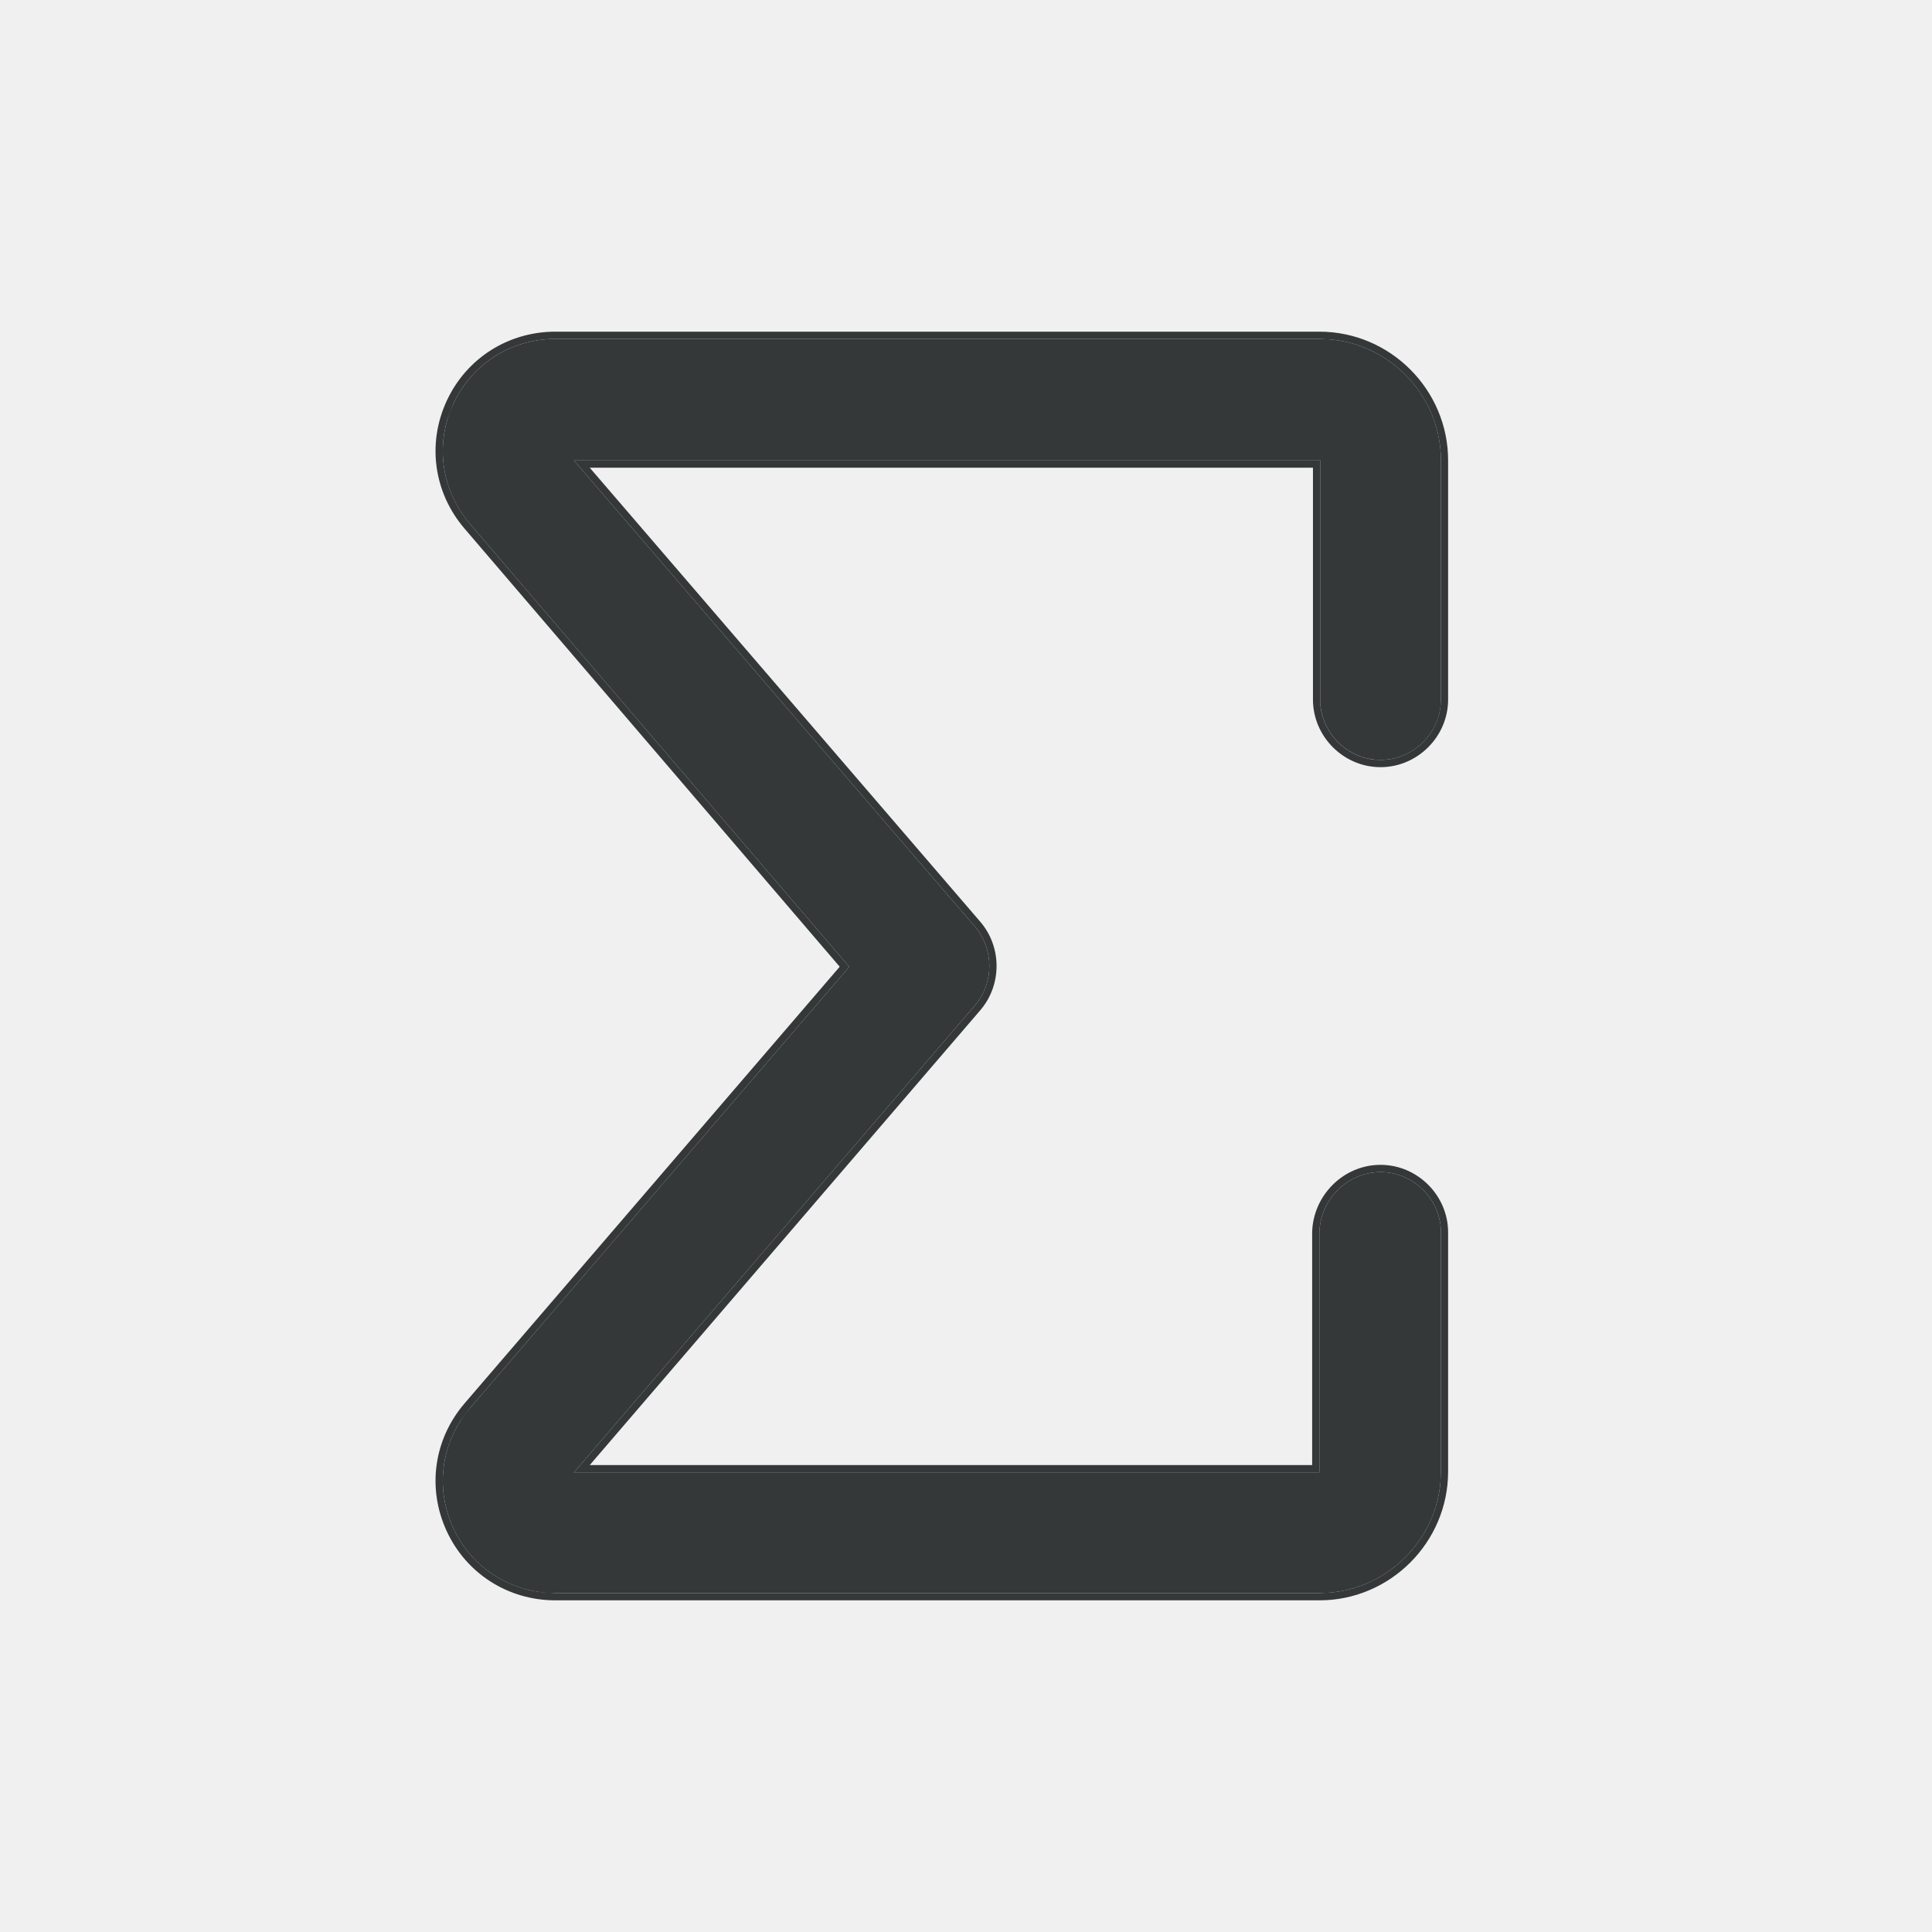
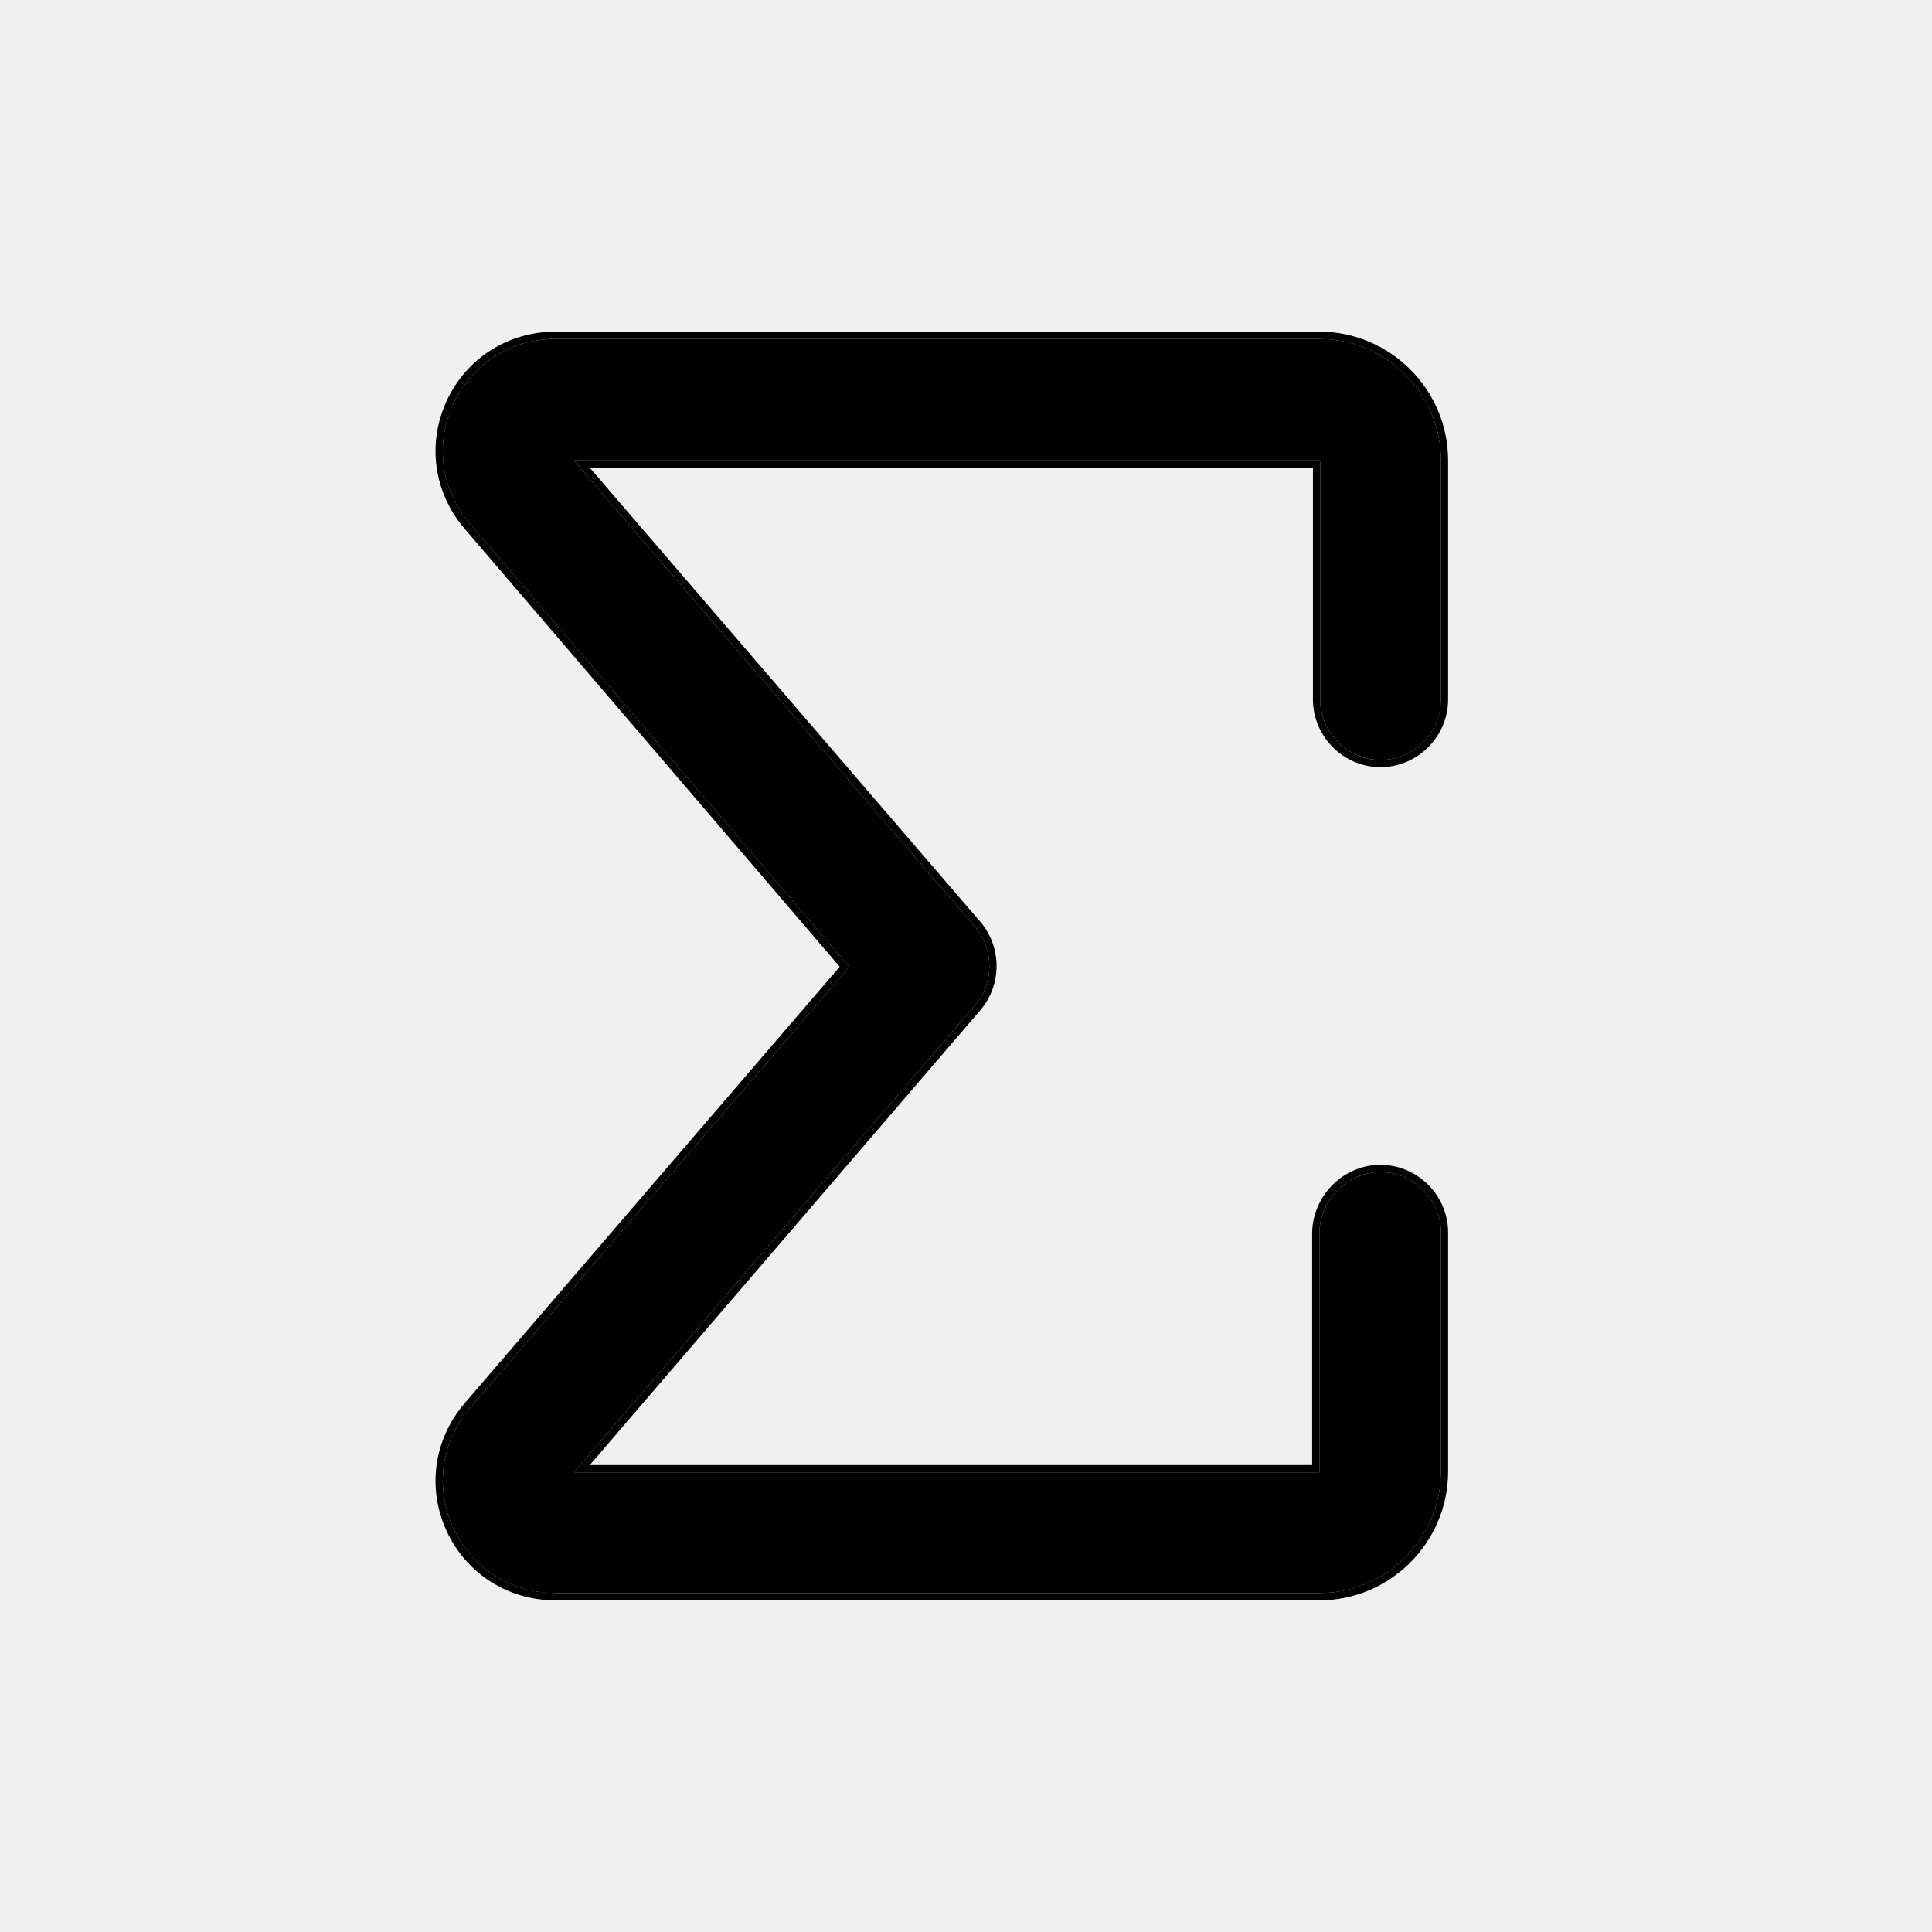
<svg xmlns="http://www.w3.org/2000/svg" width="24" height="24" viewBox="0 0 24 24" fill="none">
  <g clip-path="url(#clip0_6192_11)">
-     <path d="M16.39 19.79H6.9C6.35 19.79 5.86 19.48 5.63 18.98C5.4 18.48 5.48 17.91 5.84 17.49L10.55 12.01L5.84 6.51C5.48 6.09 5.4 5.52 5.63 5.02C5.86 4.52 6.35 4.21 6.9 4.21H16.39C17.22 4.21 17.9 4.89 17.9 5.72V8.69C17.9 9.1 17.56 9.44 17.15 9.44C16.74 9.44 16.4 9.1 16.4 8.69V5.72H7.13L12.11 11.51C12.35 11.79 12.35 12.21 12.11 12.49L7.13 18.29H16.39V15.31C16.4 14.9 16.74 14.56 17.15 14.56C17.56 14.56 17.9 14.9 17.9 15.31V18.28C17.9 19.11 17.22 19.79 16.39 19.79Z" fill="#353839" />
-     <path d="M16.31 8.69V5.81H7.326L12.178 11.451C12.447 11.765 12.447 12.235 12.178 12.549L7.326 18.2H16.3V15.308C16.311 14.85 16.689 14.47 17.149 14.47C17.609 14.47 17.989 14.85 17.989 15.31V18.28C17.989 19.16 17.269 19.88 16.39 19.88H6.899C6.315 19.88 5.793 19.55 5.548 19.018C5.303 18.485 5.389 17.878 5.772 17.432L10.431 12.009L5.772 6.568C5.389 6.122 5.303 5.514 5.548 4.982C5.793 4.45 6.315 4.12 6.899 4.12L6.9 4.21C6.35 4.21 5.86 4.52 5.63 5.02L5.558 5.21C5.424 5.66 5.525 6.142 5.84 6.51L10.55 12.01L5.84 17.49L5.718 17.654C5.465 18.052 5.428 18.543 5.63 18.98C5.831 19.417 6.231 19.709 6.696 19.775L6.9 19.79H16.39L16.543 19.782C17.251 19.71 17.819 19.142 17.892 18.434L17.9 18.28V15.31C17.9 14.9 17.56 14.56 17.15 14.56C16.74 14.56 16.4 14.9 16.39 15.31V18.29H7.13L12.11 12.49C12.35 12.21 12.35 11.79 12.11 11.51L7.13 5.72H16.4V8.69L16.403 8.766C16.439 9.116 16.723 9.4 17.073 9.437L17.15 9.44C17.534 9.44 17.857 9.141 17.895 8.766L17.9 8.69V5.72C17.899 4.942 17.302 4.295 16.543 4.218L16.39 4.21L16.39 4.12C17.269 4.12 17.989 4.84 17.989 5.72V8.69C17.989 9.15 17.609 9.53 17.149 9.53C16.69 9.53 16.31 9.15 16.31 8.69ZM16.39 4.12L16.39 4.21H6.9L6.899 4.12H16.39Z" fill="#353839" />
+     <path d="M16.39 19.79H6.9C6.35 19.79 5.86 19.48 5.63 18.98C5.4 18.48 5.48 17.91 5.84 17.49L10.55 12.01L5.84 6.51C5.48 6.09 5.4 5.52 5.63 5.02C5.86 4.52 6.35 4.21 6.9 4.21H16.39C17.22 4.21 17.9 4.89 17.9 5.72V8.69C17.9 9.1 17.56 9.44 17.15 9.44C16.74 9.44 16.4 9.1 16.4 8.69V5.72H7.13L12.11 11.51C12.35 11.79 12.35 12.21 12.11 12.49L7.13 18.29H16.39V15.31C16.4 14.9 16.74 14.56 17.15 14.56C17.56 14.56 17.9 14.9 17.9 15.31V18.28C17.9 19.11 17.22 19.79 16.39 19.79Z" fill="currentColor" />
+     <path d="M16.31 8.69V5.81H7.326L12.178 11.451C12.447 11.765 12.447 12.235 12.178 12.549L7.326 18.2H16.3V15.308C16.311 14.85 16.689 14.47 17.149 14.47C17.609 14.47 17.989 14.85 17.989 15.31V18.28C17.989 19.16 17.269 19.88 16.39 19.88H6.899C6.315 19.88 5.793 19.55 5.548 19.018C5.303 18.485 5.389 17.878 5.772 17.432L10.431 12.009L5.772 6.568C5.389 6.122 5.303 5.514 5.548 4.982C5.793 4.45 6.315 4.12 6.899 4.12L6.9 4.21C6.35 4.21 5.86 4.52 5.63 5.02L5.558 5.21C5.424 5.66 5.525 6.142 5.84 6.51L10.55 12.01L5.84 17.49L5.718 17.654C5.465 18.052 5.428 18.543 5.63 18.98C5.831 19.417 6.231 19.709 6.696 19.775L6.9 19.79H16.39L16.543 19.782C17.251 19.71 17.819 19.142 17.892 18.434L17.9 18.28V15.31C17.9 14.9 17.56 14.56 17.15 14.56C16.74 14.56 16.4 14.9 16.39 15.31V18.29H7.13L12.11 12.49C12.35 12.21 12.35 11.79 12.11 11.51L7.13 5.72H16.4V8.69L16.403 8.766C16.439 9.116 16.723 9.4 17.073 9.437L17.15 9.44C17.534 9.44 17.857 9.141 17.895 8.766L17.9 8.69V5.72C17.899 4.942 17.302 4.295 16.543 4.218L16.39 4.21L16.39 4.12C17.269 4.12 17.989 4.84 17.989 5.72V8.69C17.989 9.15 17.609 9.53 17.149 9.53C16.69 9.53 16.31 9.15 16.31 8.69ZM16.39 4.12L16.39 4.21H6.9L6.899 4.12H16.39Z" fill="currentColor" />
  </g>
  <defs>
    <clipPath id="clip0_6192_11">
-       <rect width="24" height="24" fill="white" />
+       <rect width="24" height="24" fill="currentColor" />
    </clipPath>
  </defs>
</svg>
